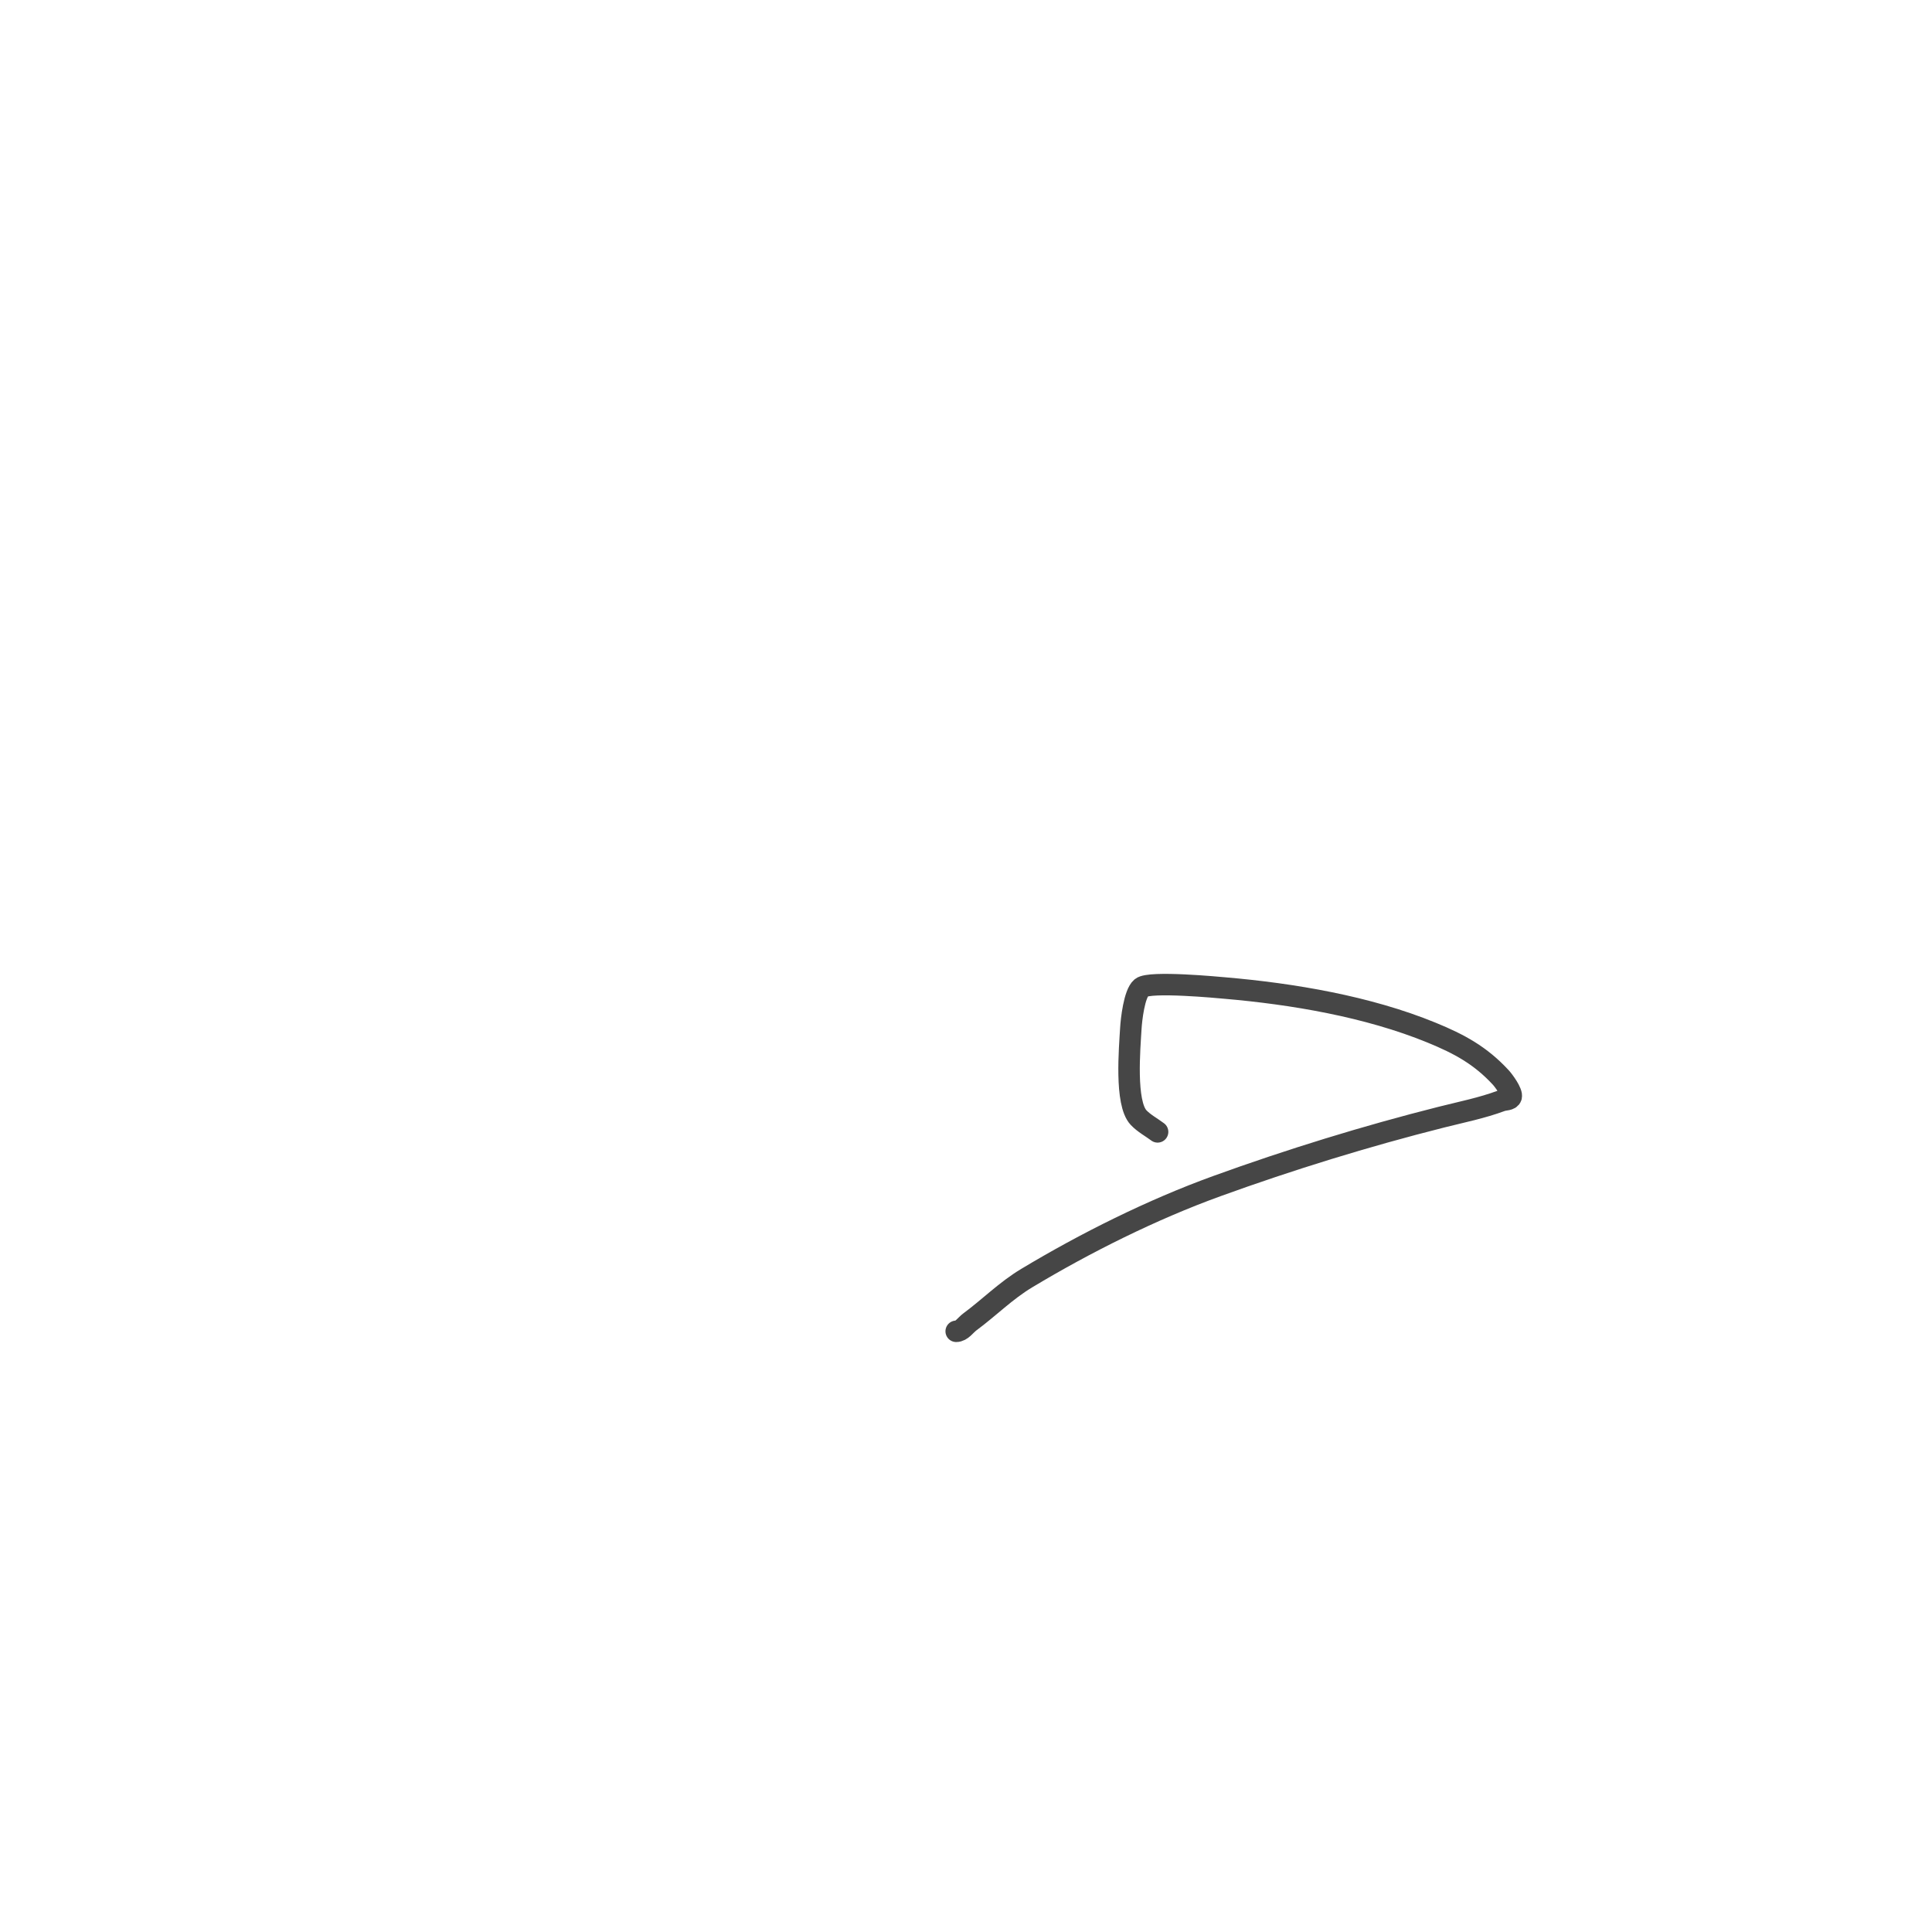
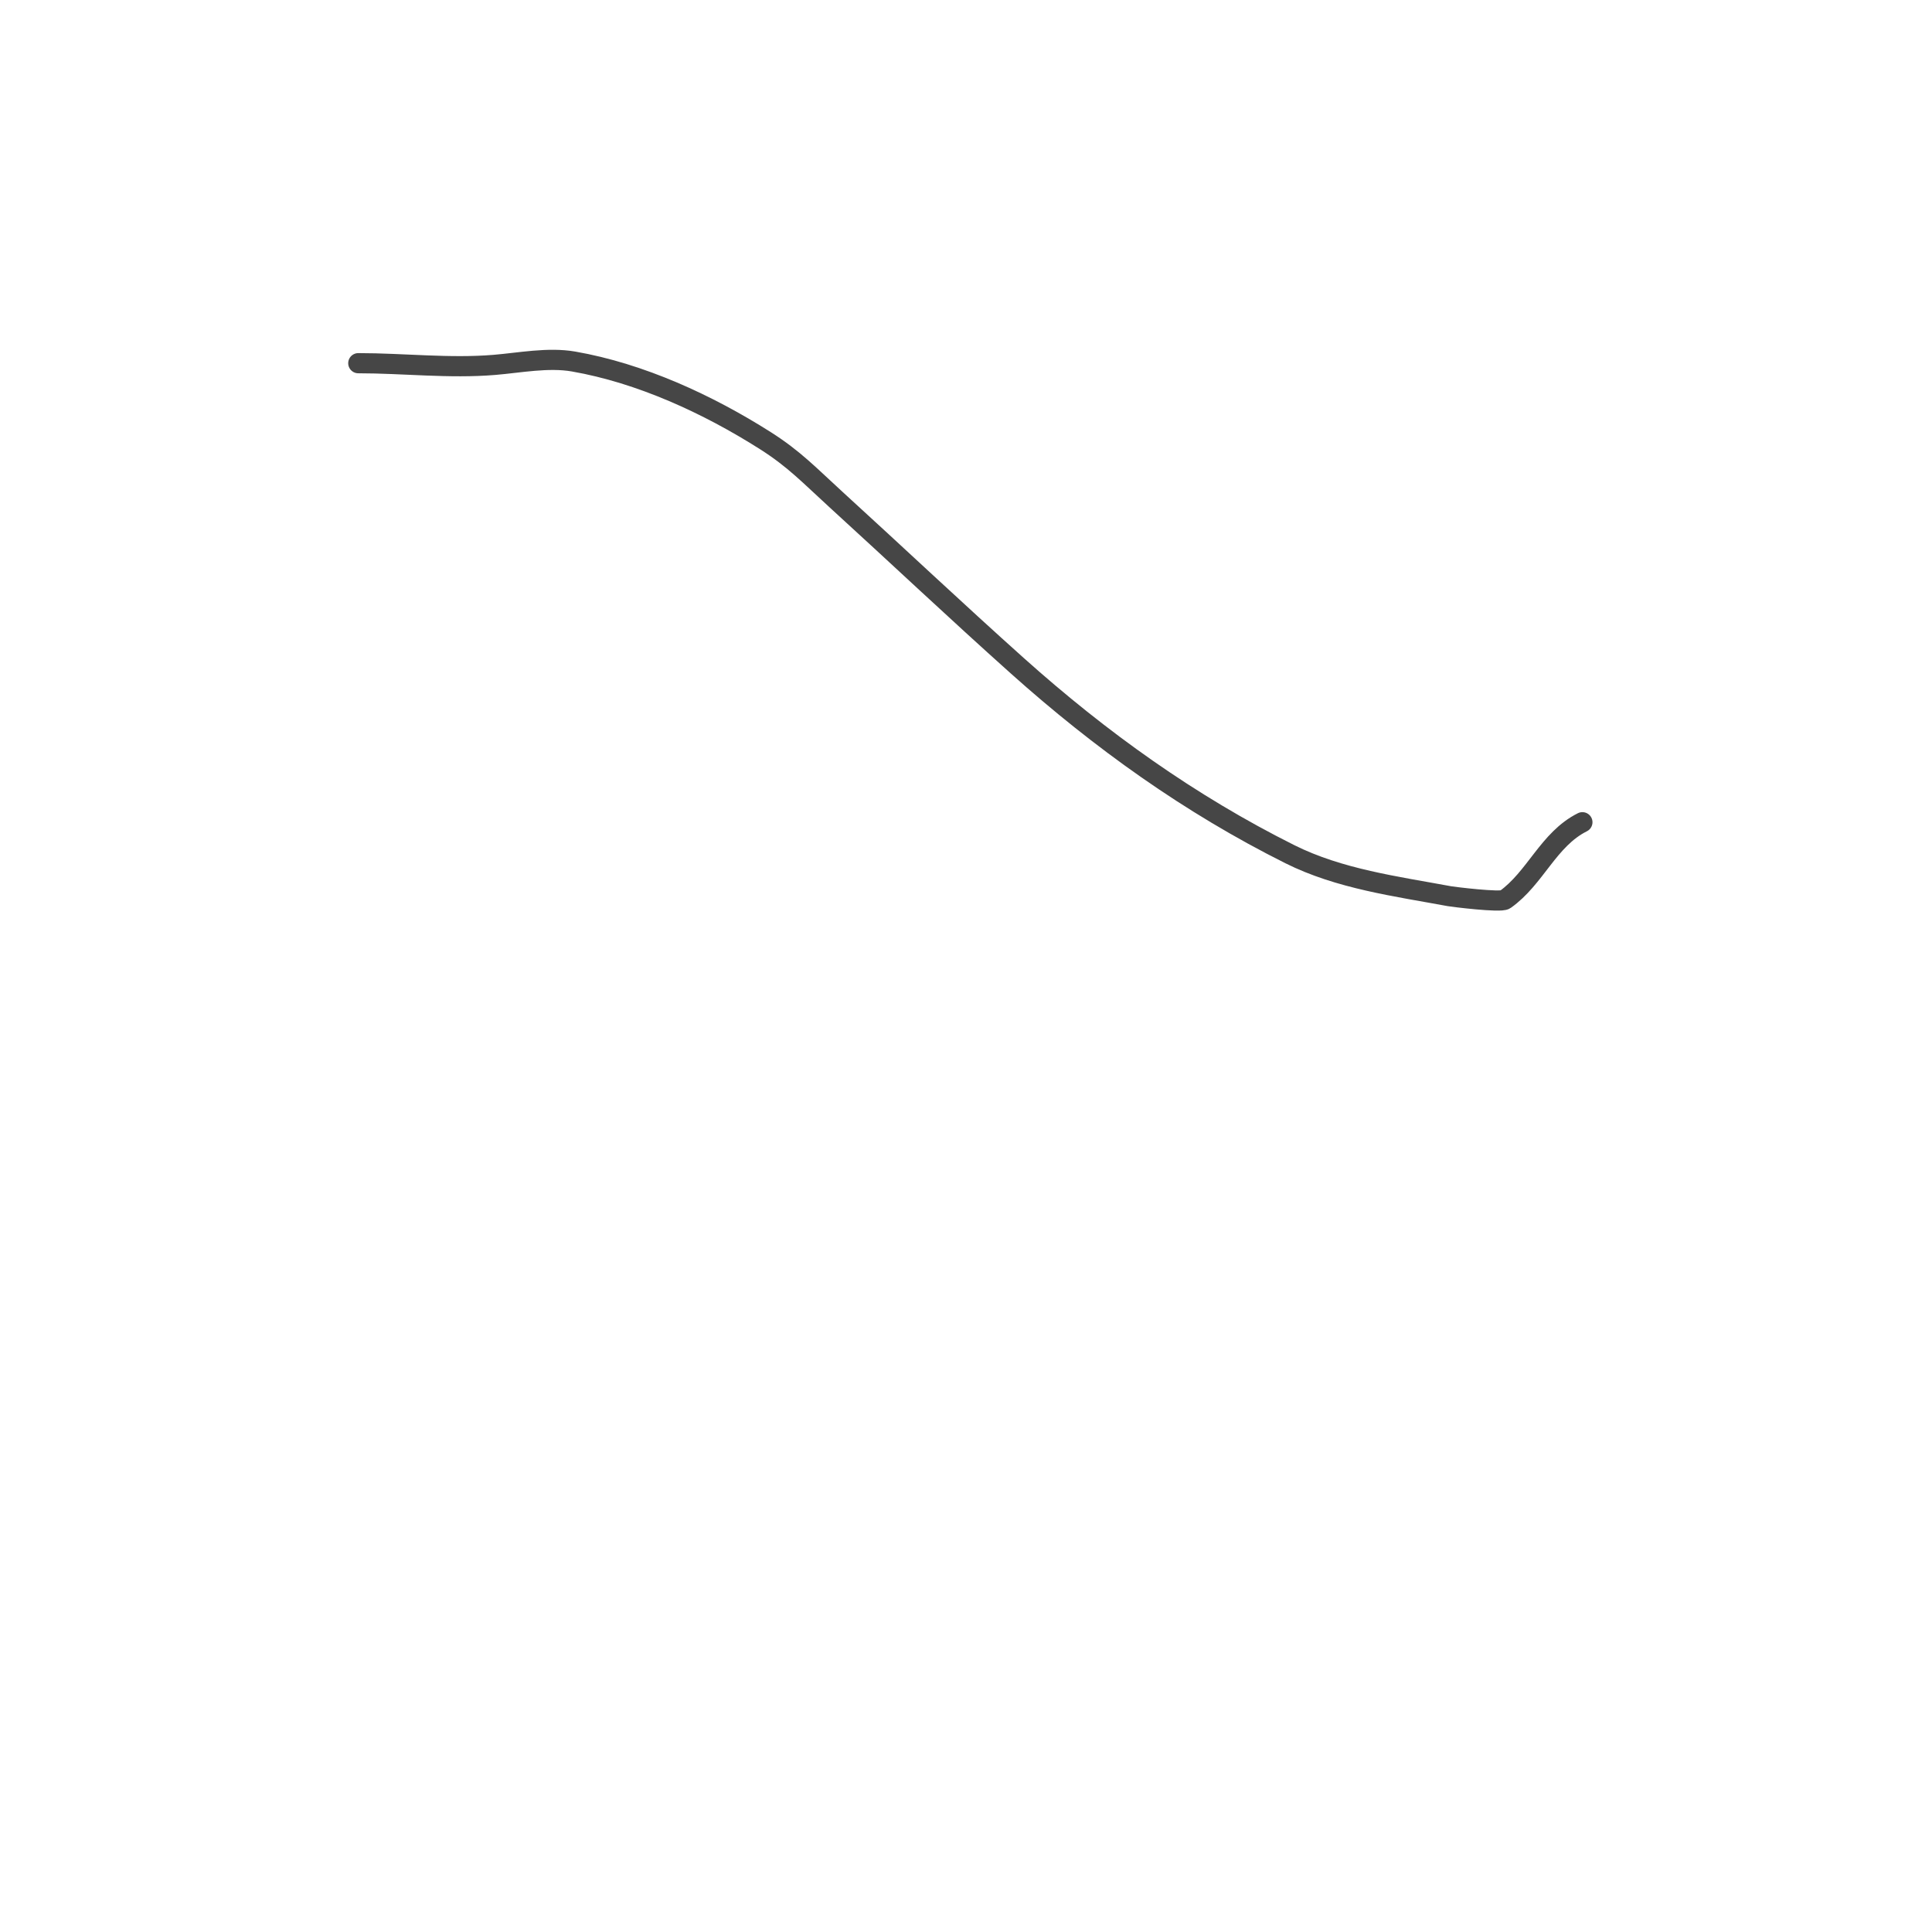
- <svg xmlns="http://www.w3.org/2000/svg" version="1.1" width="1080" height="1080">
+ <svg xmlns="http://www.w3.org/2000/svg" version="1.1" width="1149" height="1149">
  <g fill="none" fill-rule="nonzero" stroke="#181818" stroke-width="12" stroke-linecap="round" stroke-linejoin="round" stroke-miterlimit="10" stroke-dasharray="" stroke-dashoffset="0" font-family="none" font-weight="none" font-size="none" text-anchor="none" style="mix-blend-mode: normal">
-     <path d="M534.515,744.205c3.105,0 5.171,-3.441 7.668,-5.286c10.902,-8.053 19.991,-17.367 31.772,-24.449c32.896,-19.772 70.068,-38.303 106.132,-51.377c40.897,-14.827 83.378,-27.937 125.669,-38.604c11.235,-2.834 22.679,-5.101 33.537,-9.147c1.836,-0.684 4.823,-0.331 5.458,-2.185c0.806,-2.355 -4.256,-9.169 -5.777,-10.815c-11.417,-12.356 -23.152,-18.716 -38.747,-25.104c-35.614,-14.589 -77.581,-21.661 -115.656,-24.932c-2.739,-0.235 -41.972,-4.016 -46.52,-0.21c-4.04,3.381 -5.636,18.074 -5.907,22.798c-0.629,10.933 -3.388,41.755 4.37,49.889c3.046,3.194 7.061,5.297 10.592,7.945" opacity="0.8" />
+     <path d="M213.082,216c26.8,0 54.219,3.232 81,1c15.003,-1.25 31.944,-4.618 47,-2c39.896,6.938 79.98,25.426 114,47c17.316,10.981 26.442,20.806 42,35c36.064,32.9 71.639,66.467 108,99c49.374,44.177 102.489,82.244 162,112c29.446,14.723 63.122,19.097 95,25c1.868,0.346 30.305,3.902 33,2c18.045,-12.738 25.764,-35.882 46,-46" opacity="0.8" />
  </g>
</svg>
